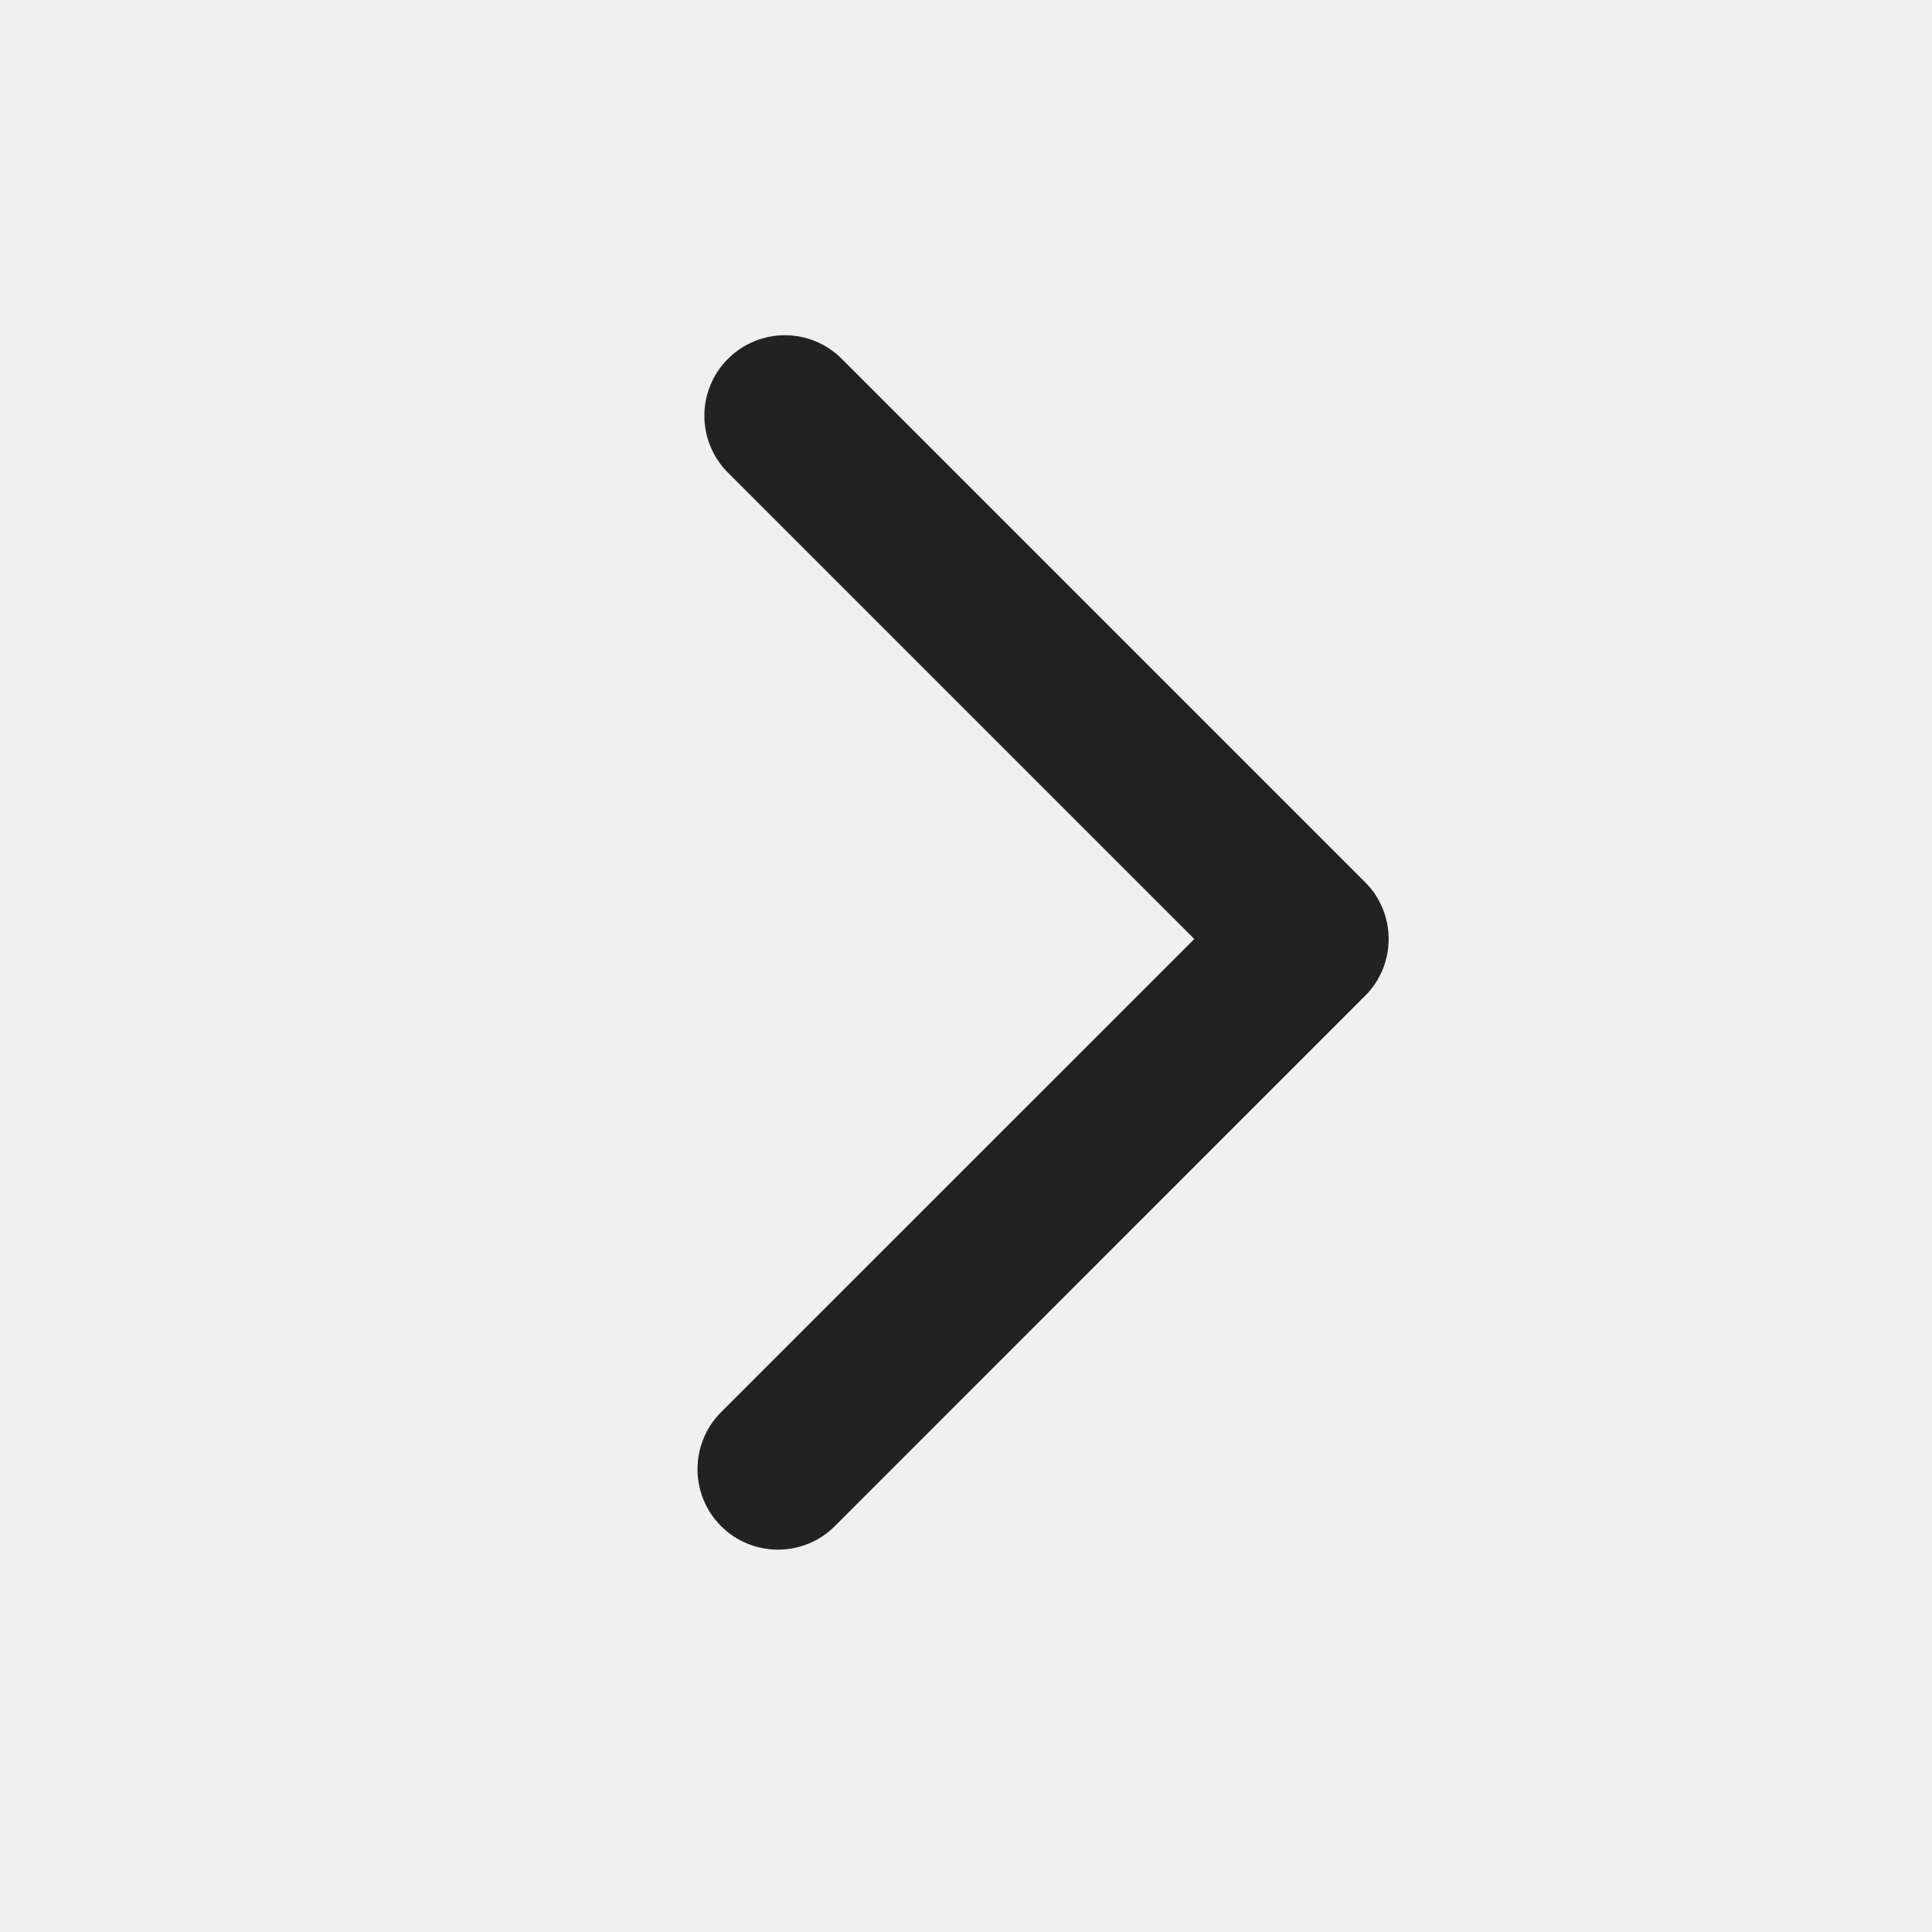
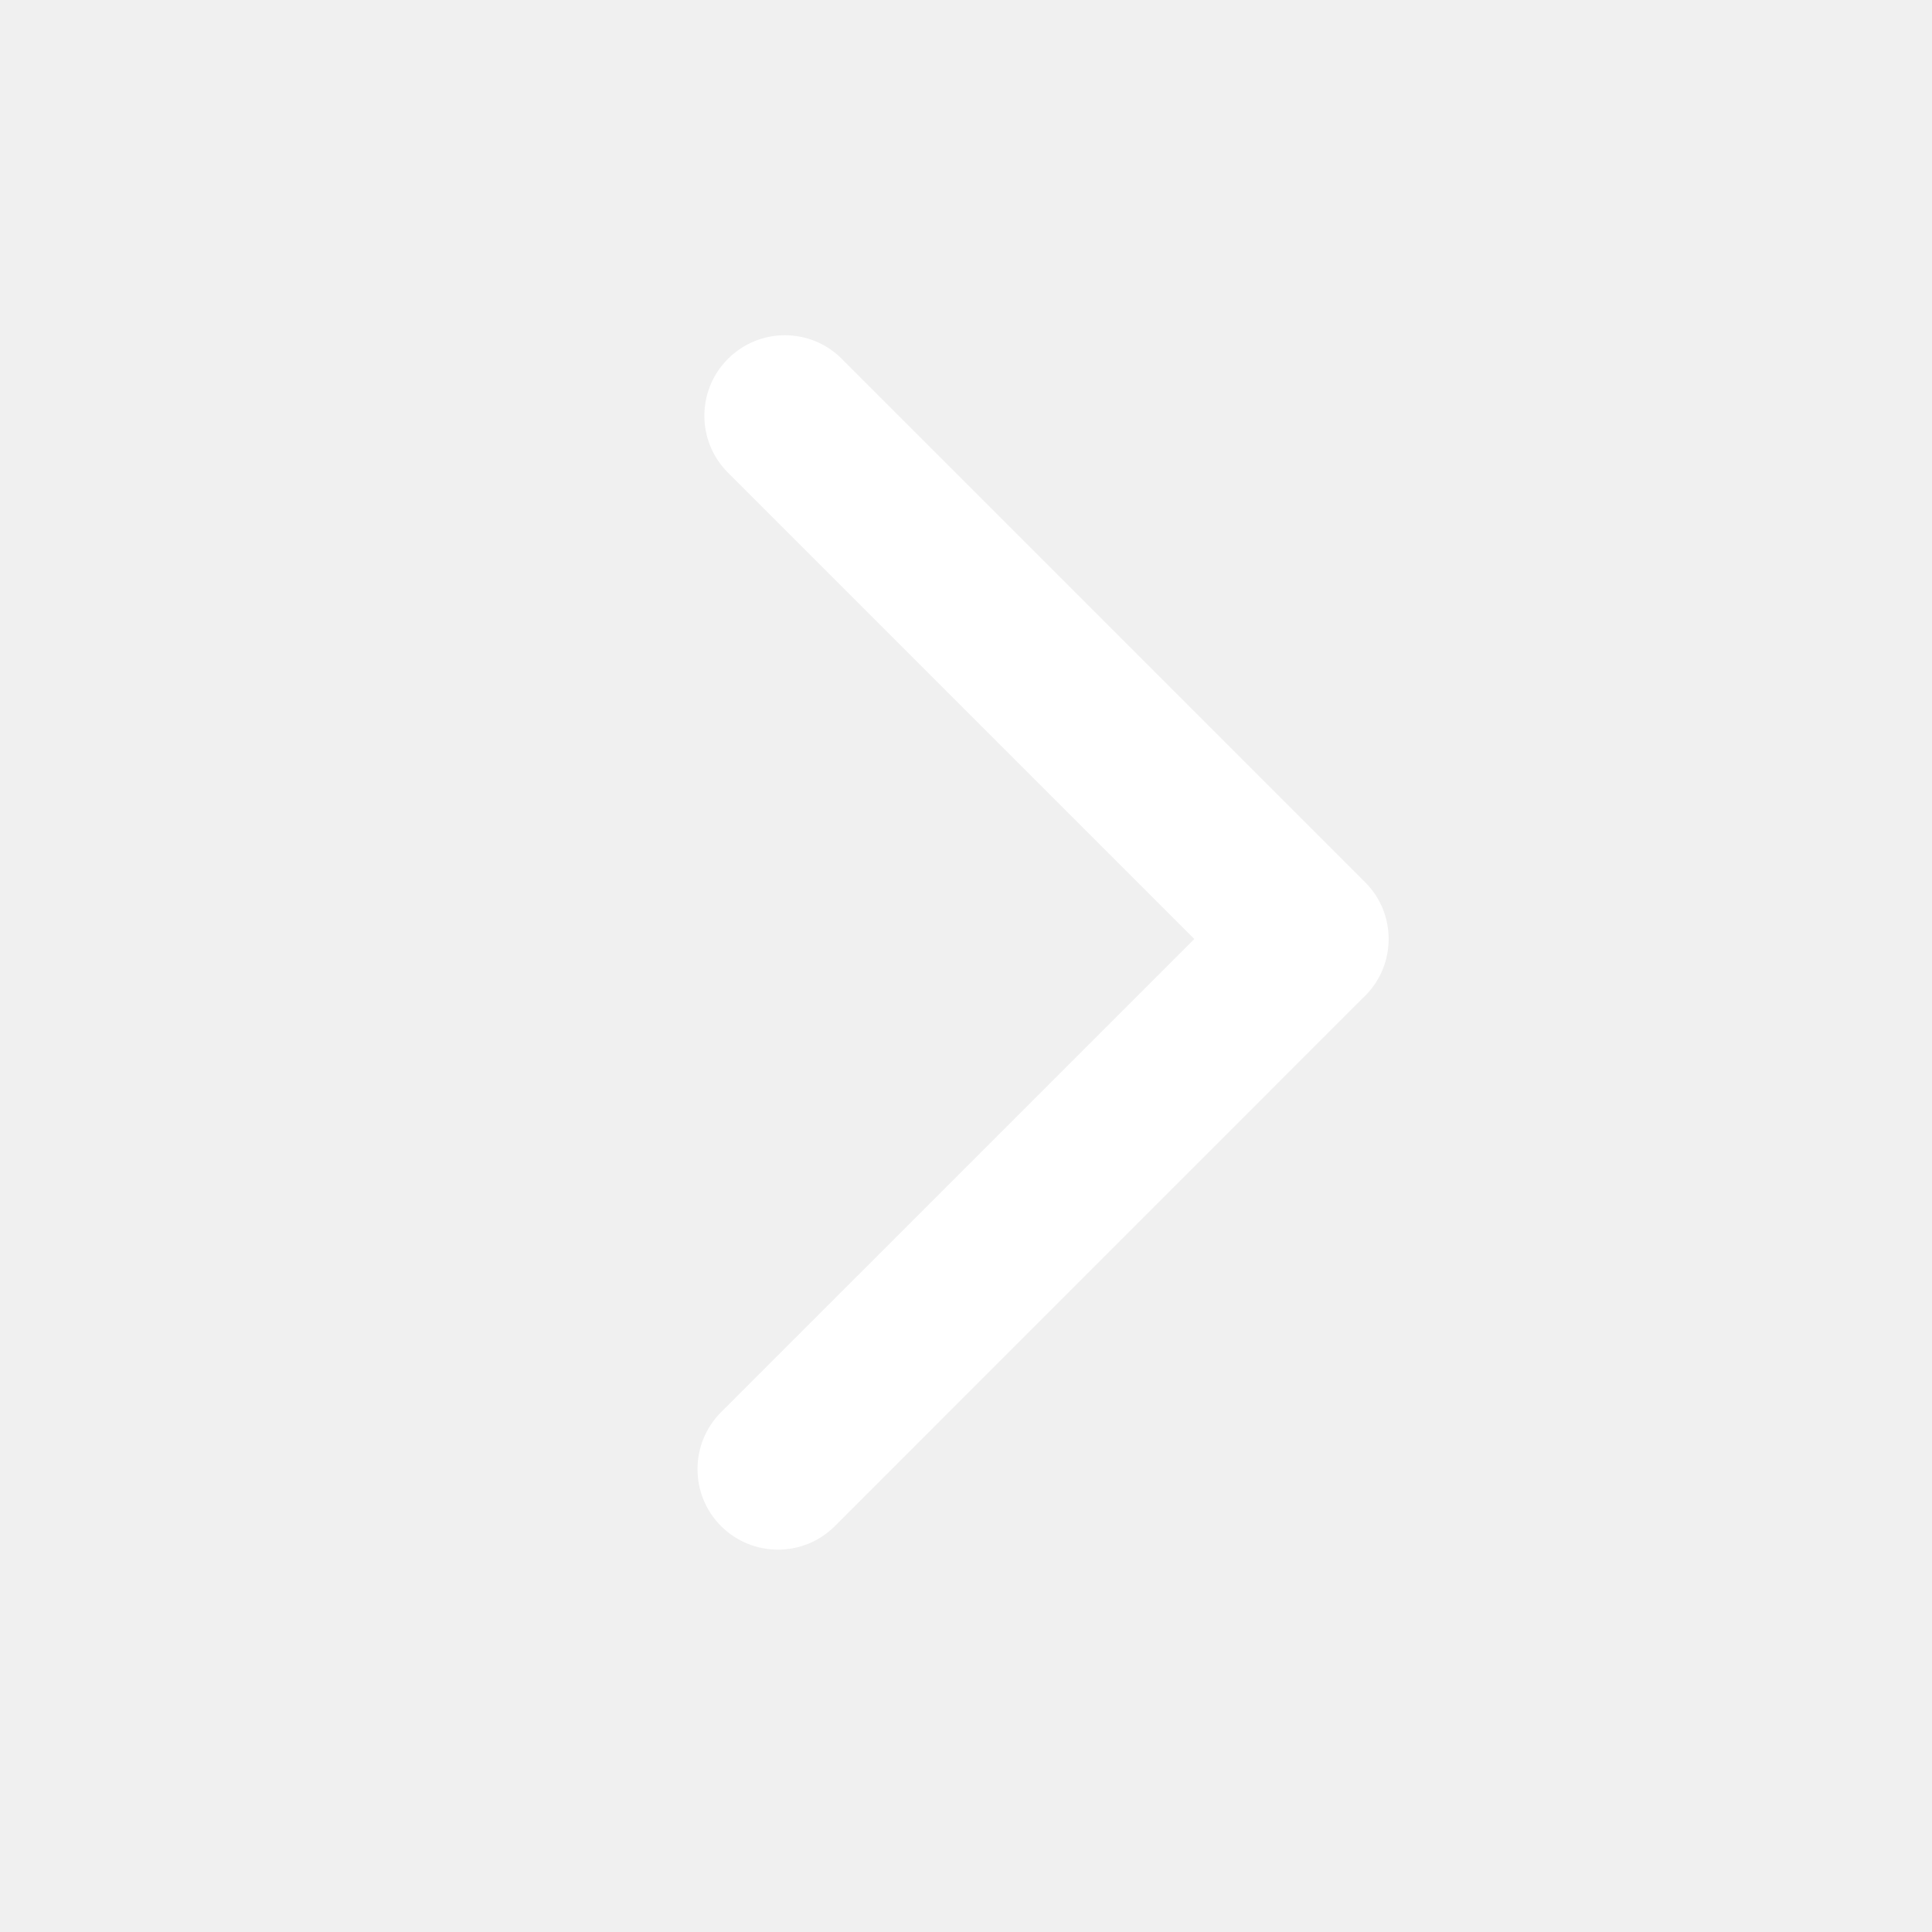
<svg xmlns="http://www.w3.org/2000/svg" fill="none" version="1.1" width="24" height="24" viewBox="0 0 24 24">
  <g>
    <g transform="matrix(0,-1,1,0,-10.58594,27.91479)">
-       <path d="M8.957,20.957L15.458,27.457C15.471,27.471,15.485,27.484,15.499,27.497C15.513,27.512,15.528,27.528,15.543,27.543C15.934,27.934,16.567,27.934,16.957,27.543L23.457,21.043C23.848,20.653,23.848,20.019,23.457,19.629C23.067,19.238,22.434,19.238,22.043,19.629L16.25,25.422L10.372,19.543C9.981,19.153,9.348,19.153,8.957,19.543C8.567,19.934,8.567,20.567,8.957,20.957Z" fill-rule="evenodd" fill="#222222" fill-opacity="1" />
+       <path d="M8.957,20.957L15.458,27.457C15.471,27.471,15.485,27.484,15.499,27.497C15.513,27.512,15.528,27.528,15.543,27.543C15.934,27.934,16.567,27.934,16.957,27.543L23.457,21.043C23.848,20.653,23.848,20.019,23.457,19.629C23.067,19.238,22.434,19.238,22.043,19.629L16.25,25.422L10.372,19.543C9.981,19.153,9.348,19.153,8.957,19.543C8.567,19.934,8.567,20.567,8.957,20.957Z" fill-rule="evenodd" fill="#ffffff" fill-opacity="1" />
    </g>
  </g>
</svg>
